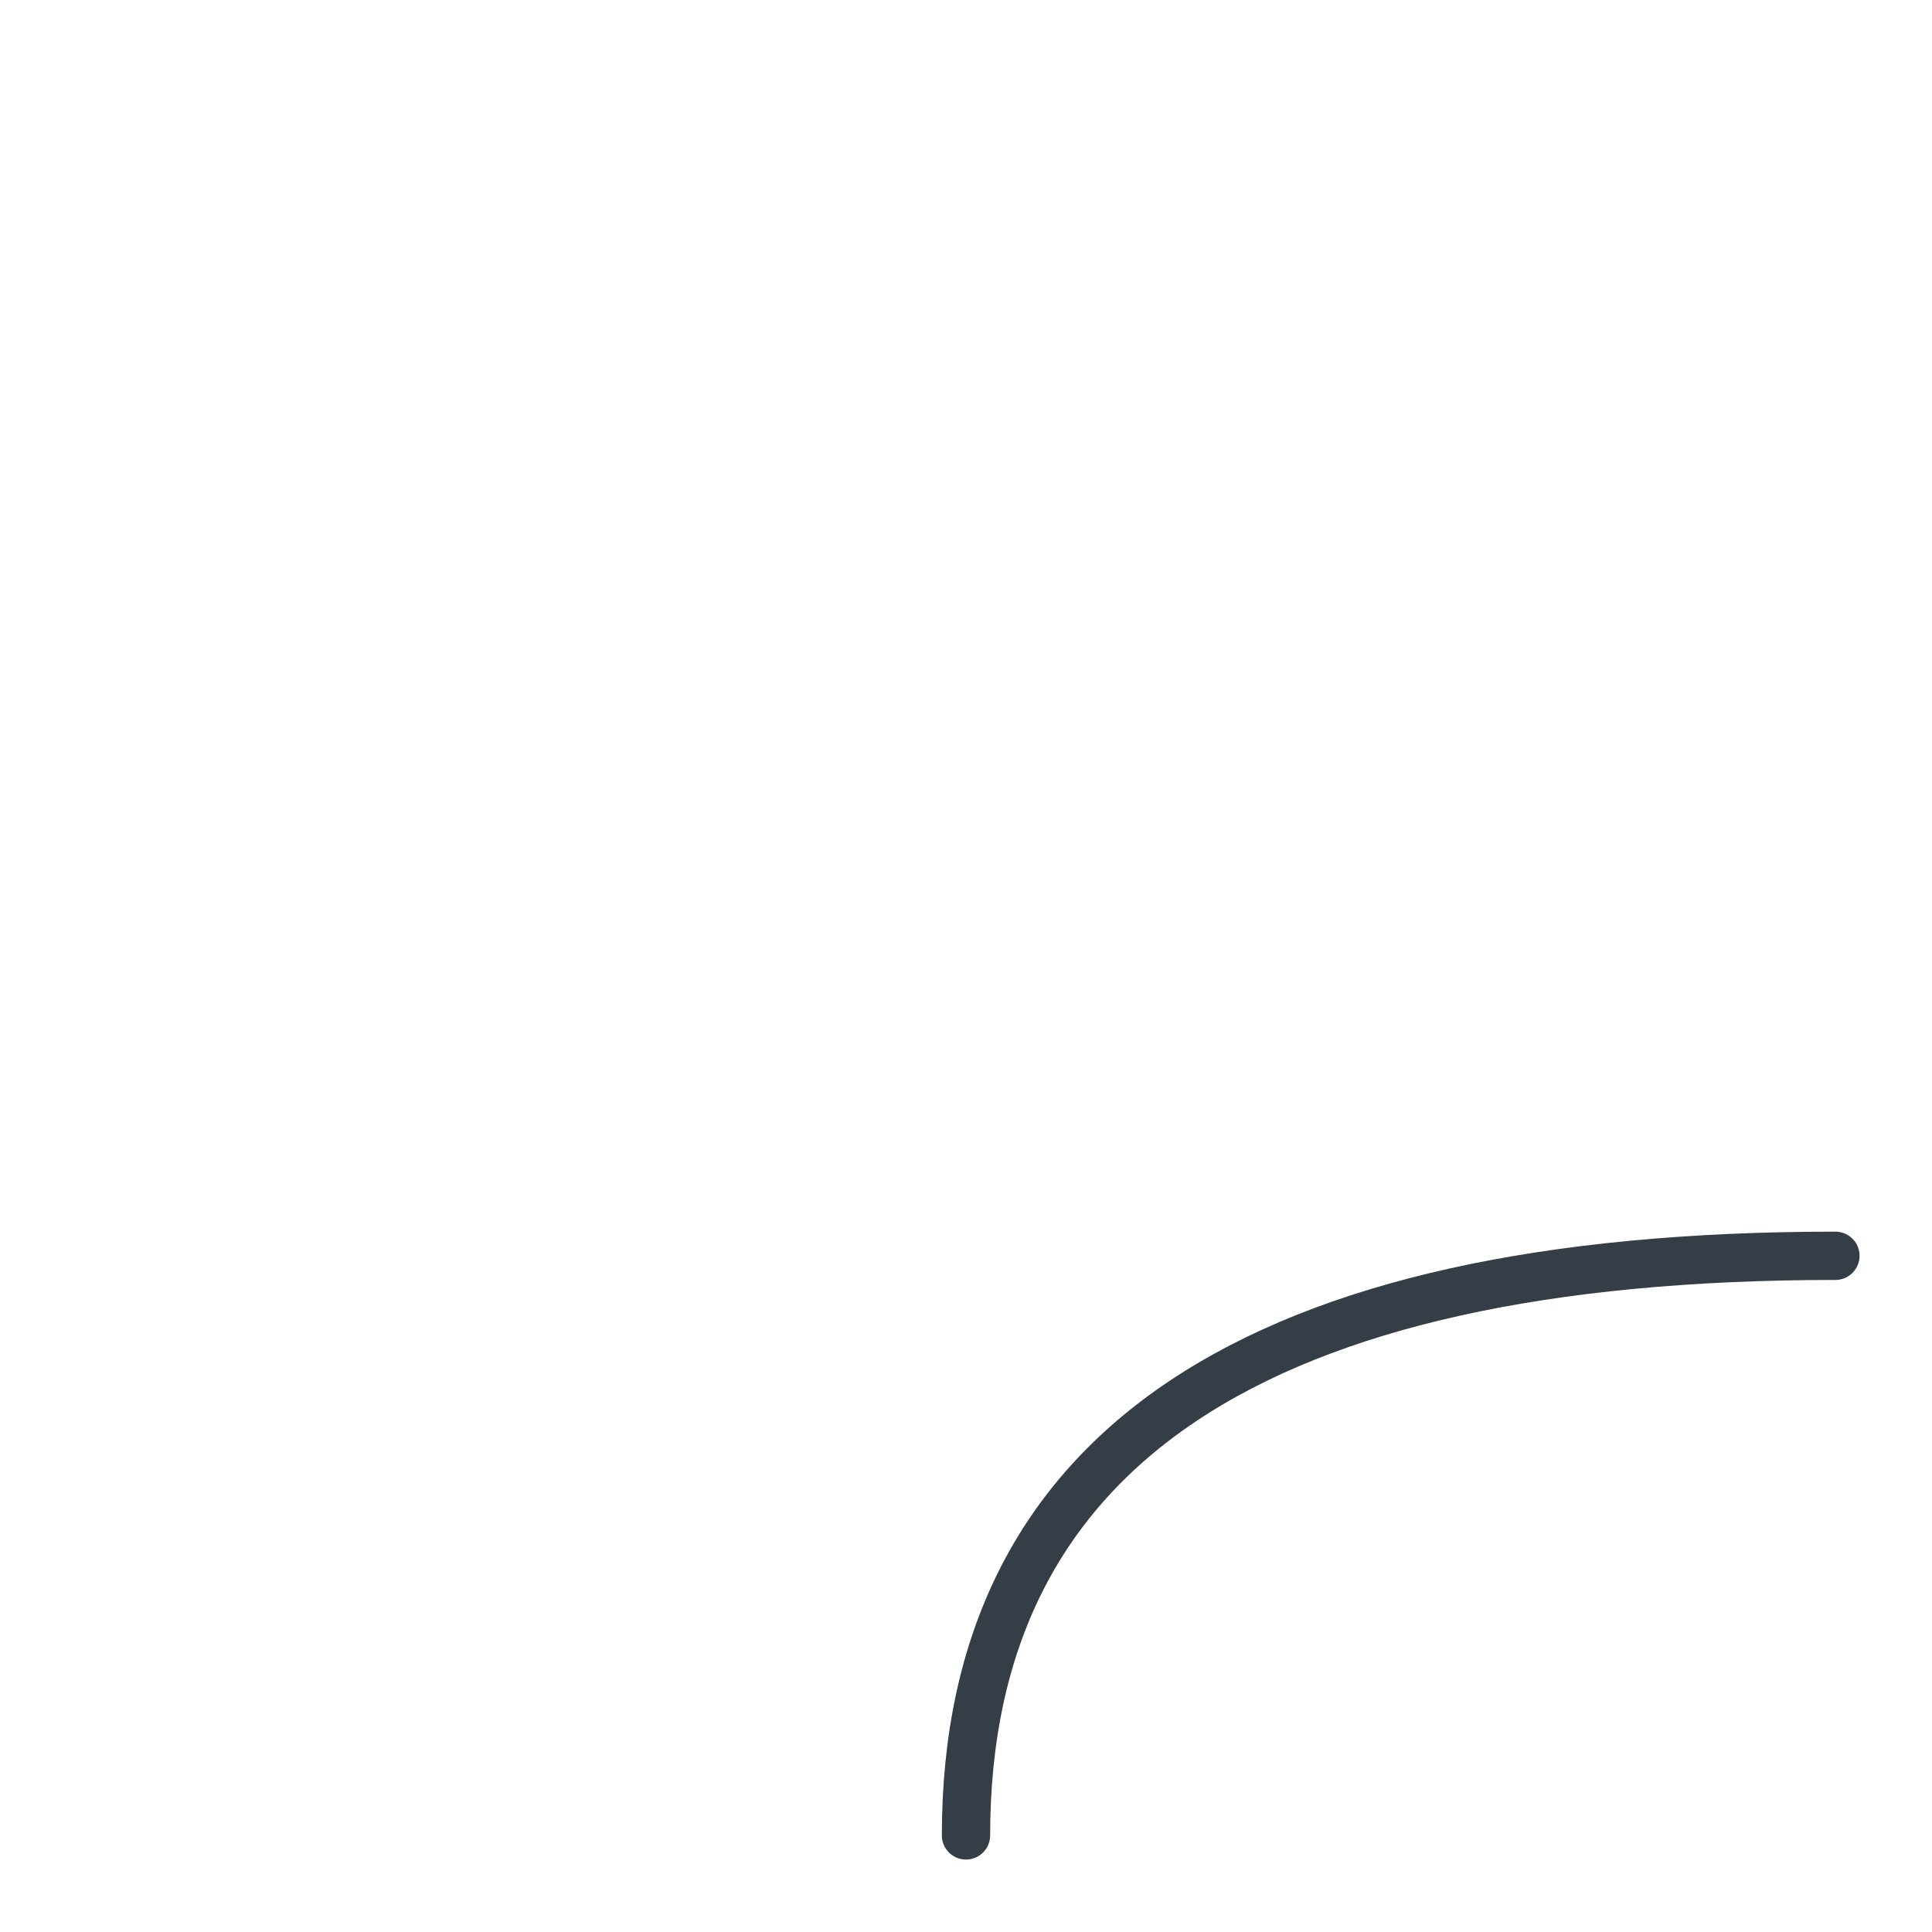
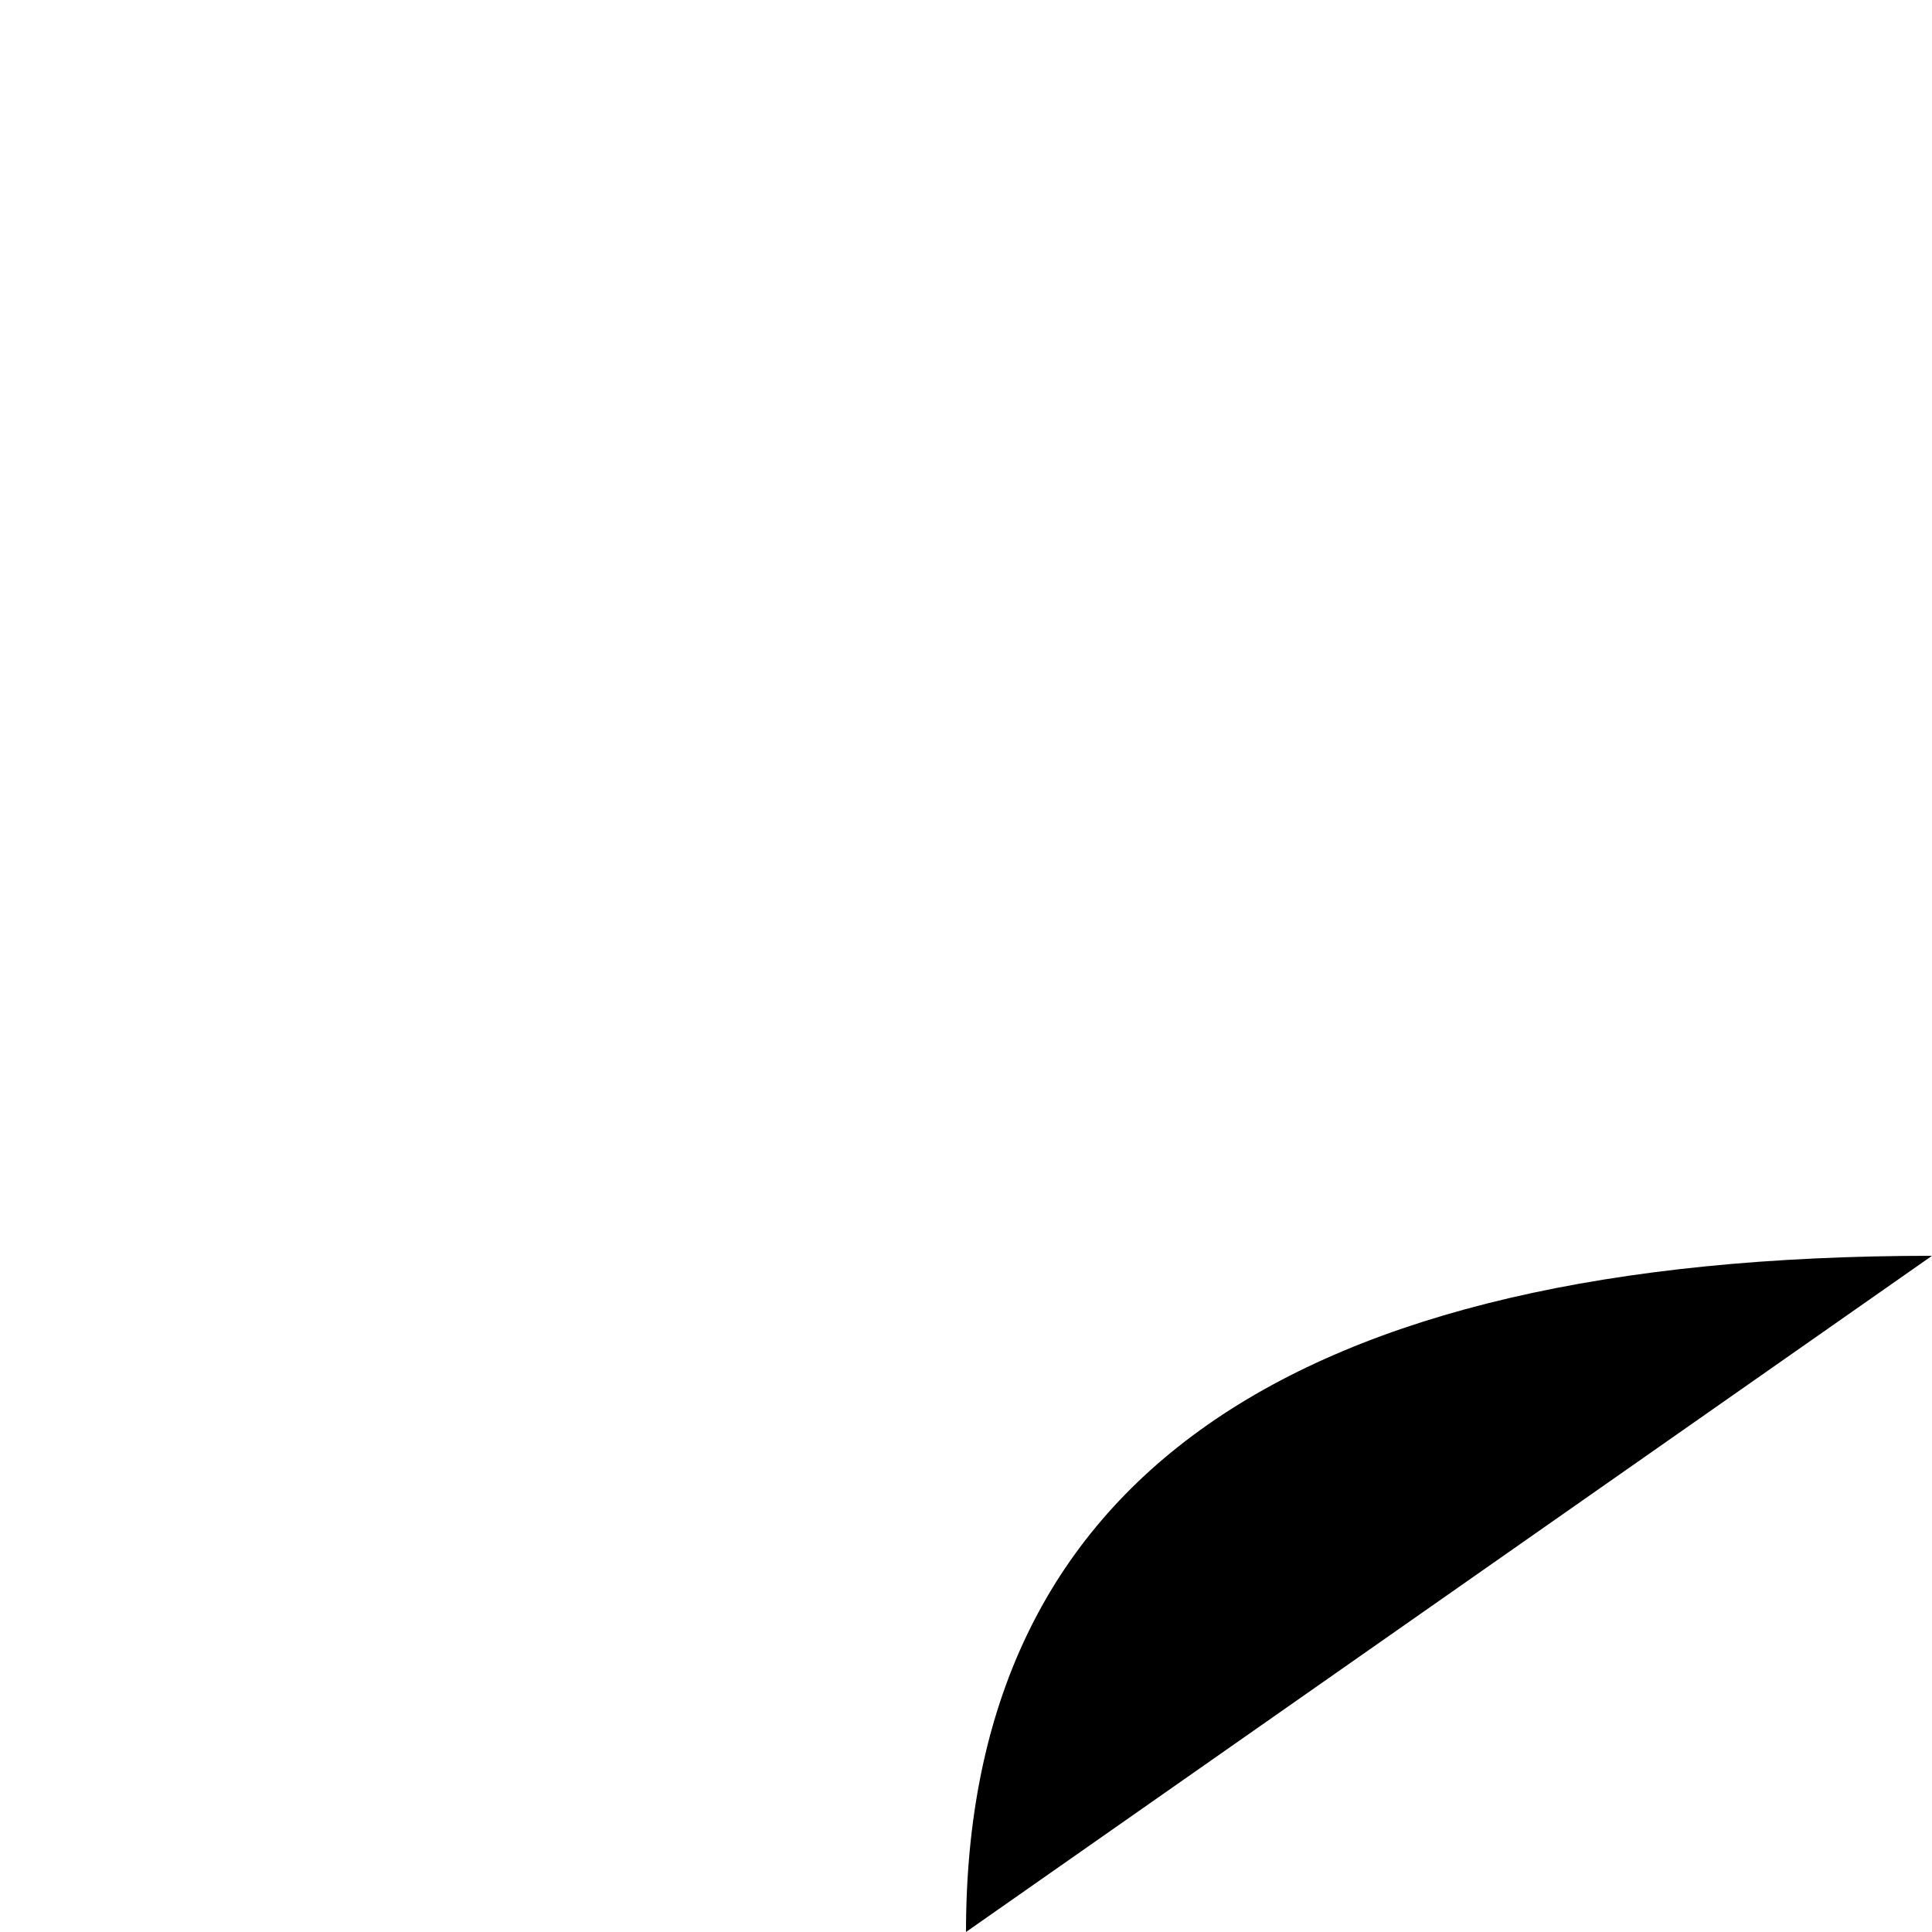
<svg xmlns="http://www.w3.org/2000/svg" version="1.1" width="100px" height="100px" viewBox="0 0 100 100">
-   <style type="text/css">
-         .arrow{
-             stroke: hsl(212, 14%, 24%);
-             stroke-width: 2.5px;
-             stroke-linecap: round;
-             fill: none;
-         }
-     </style>
-   <path vector-effect="non-scaling-stroke" shape-rendering="crisp edges" class="arrow" d="         M 95,65         Q 50,65 50,95     " />
+   <path vector-effect="non-scaling-stroke" shape-rendering="crisp edges" class="arrow-line" d="         M 100,65         Q 50,65 50,100     " />
</svg>
